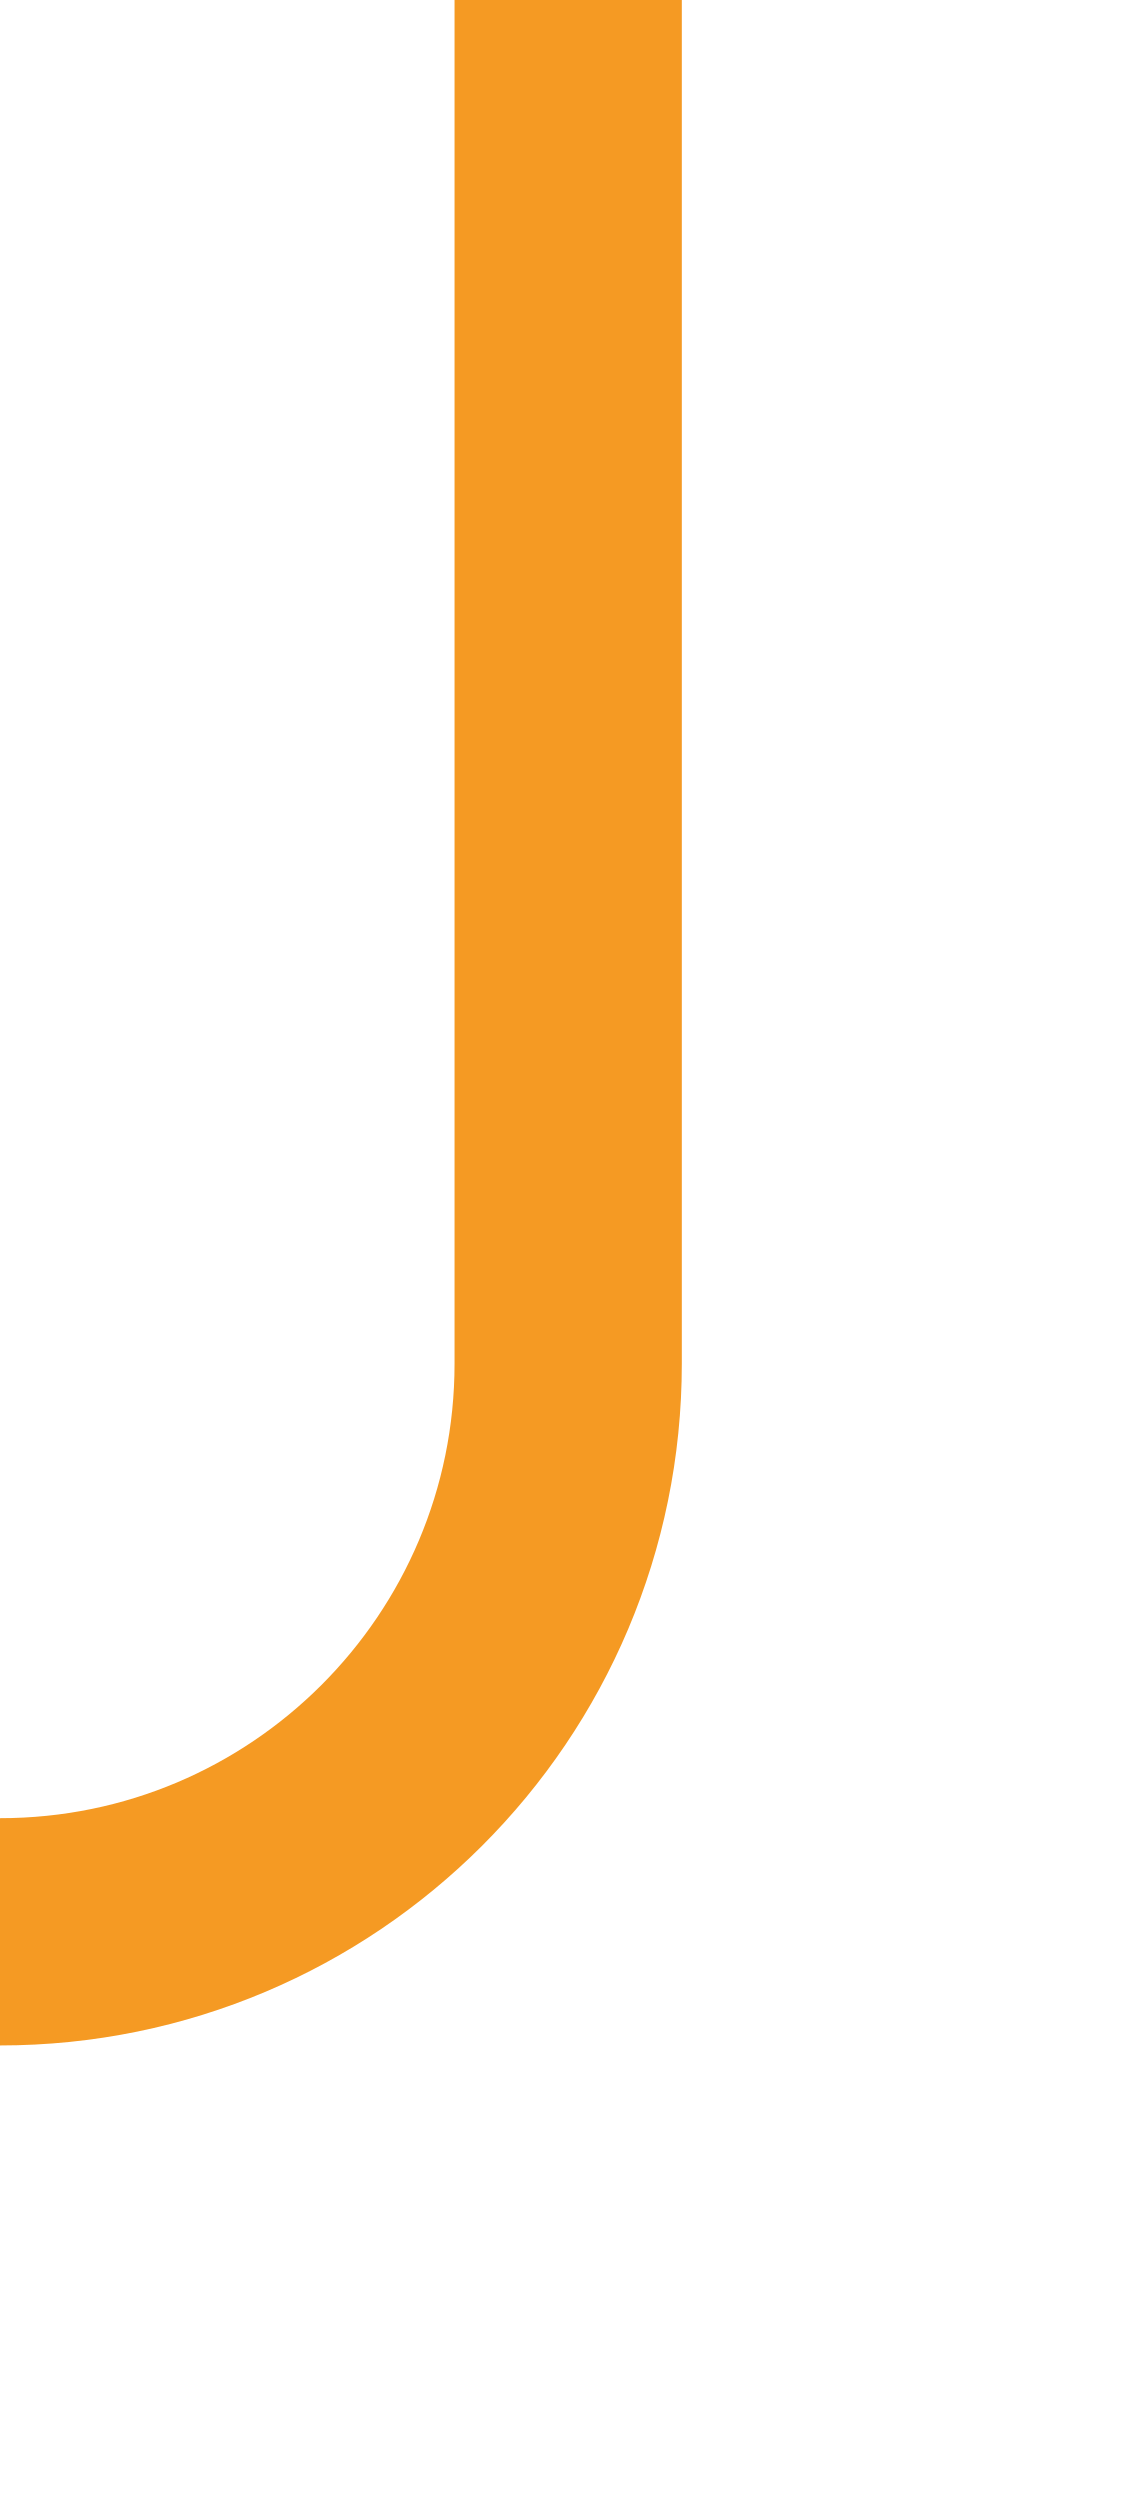
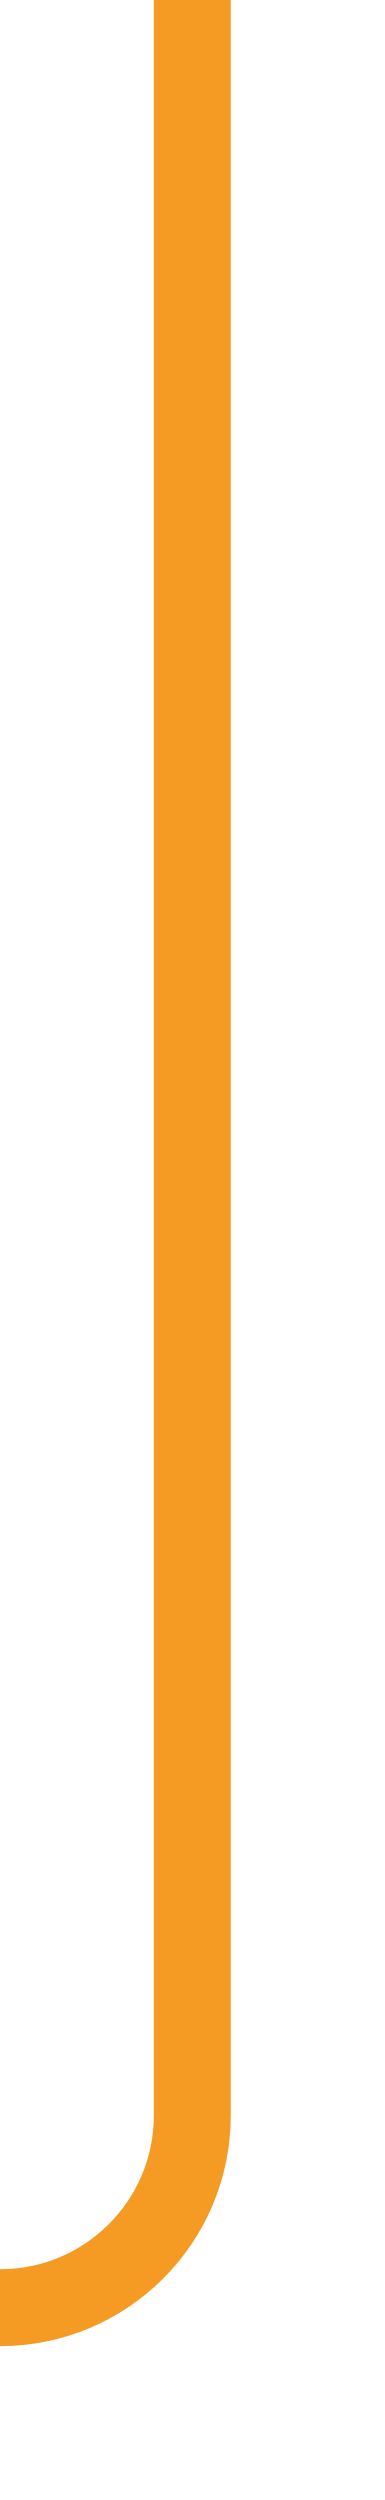
- <svg xmlns="http://www.w3.org/2000/svg" version="1.1" width="10px" height="22px" preserveAspectRatio="xMidYMin meet" viewBox="1039 393  8 22">
-   <path d="M 1043 393  L 1043 405  A 5 5 0 0 1 1038 410 L 896 410  A 5 5 0 0 0 891 415 L 891 422  " stroke-width="2" stroke="#f59a23" fill="none" />
+ <svg xmlns="http://www.w3.org/2000/svg" version="1.1" width="10px" height="65px" preserveAspectRatio="xMidYMin meet" viewBox="1481 540  8 65">
+   <path d="M 1485 540  L 1485 595  A 5 5 0 0 1 1480 600 L 1264 600  A 3 3 0 0 0 1261 597 A 3 3 0 0 0 1258 600 L 1063 600  A 5 5 0 0 0 1058 605 L 1058 669  " stroke-width="2" stroke="#f59a23" fill="none" />
</svg>
